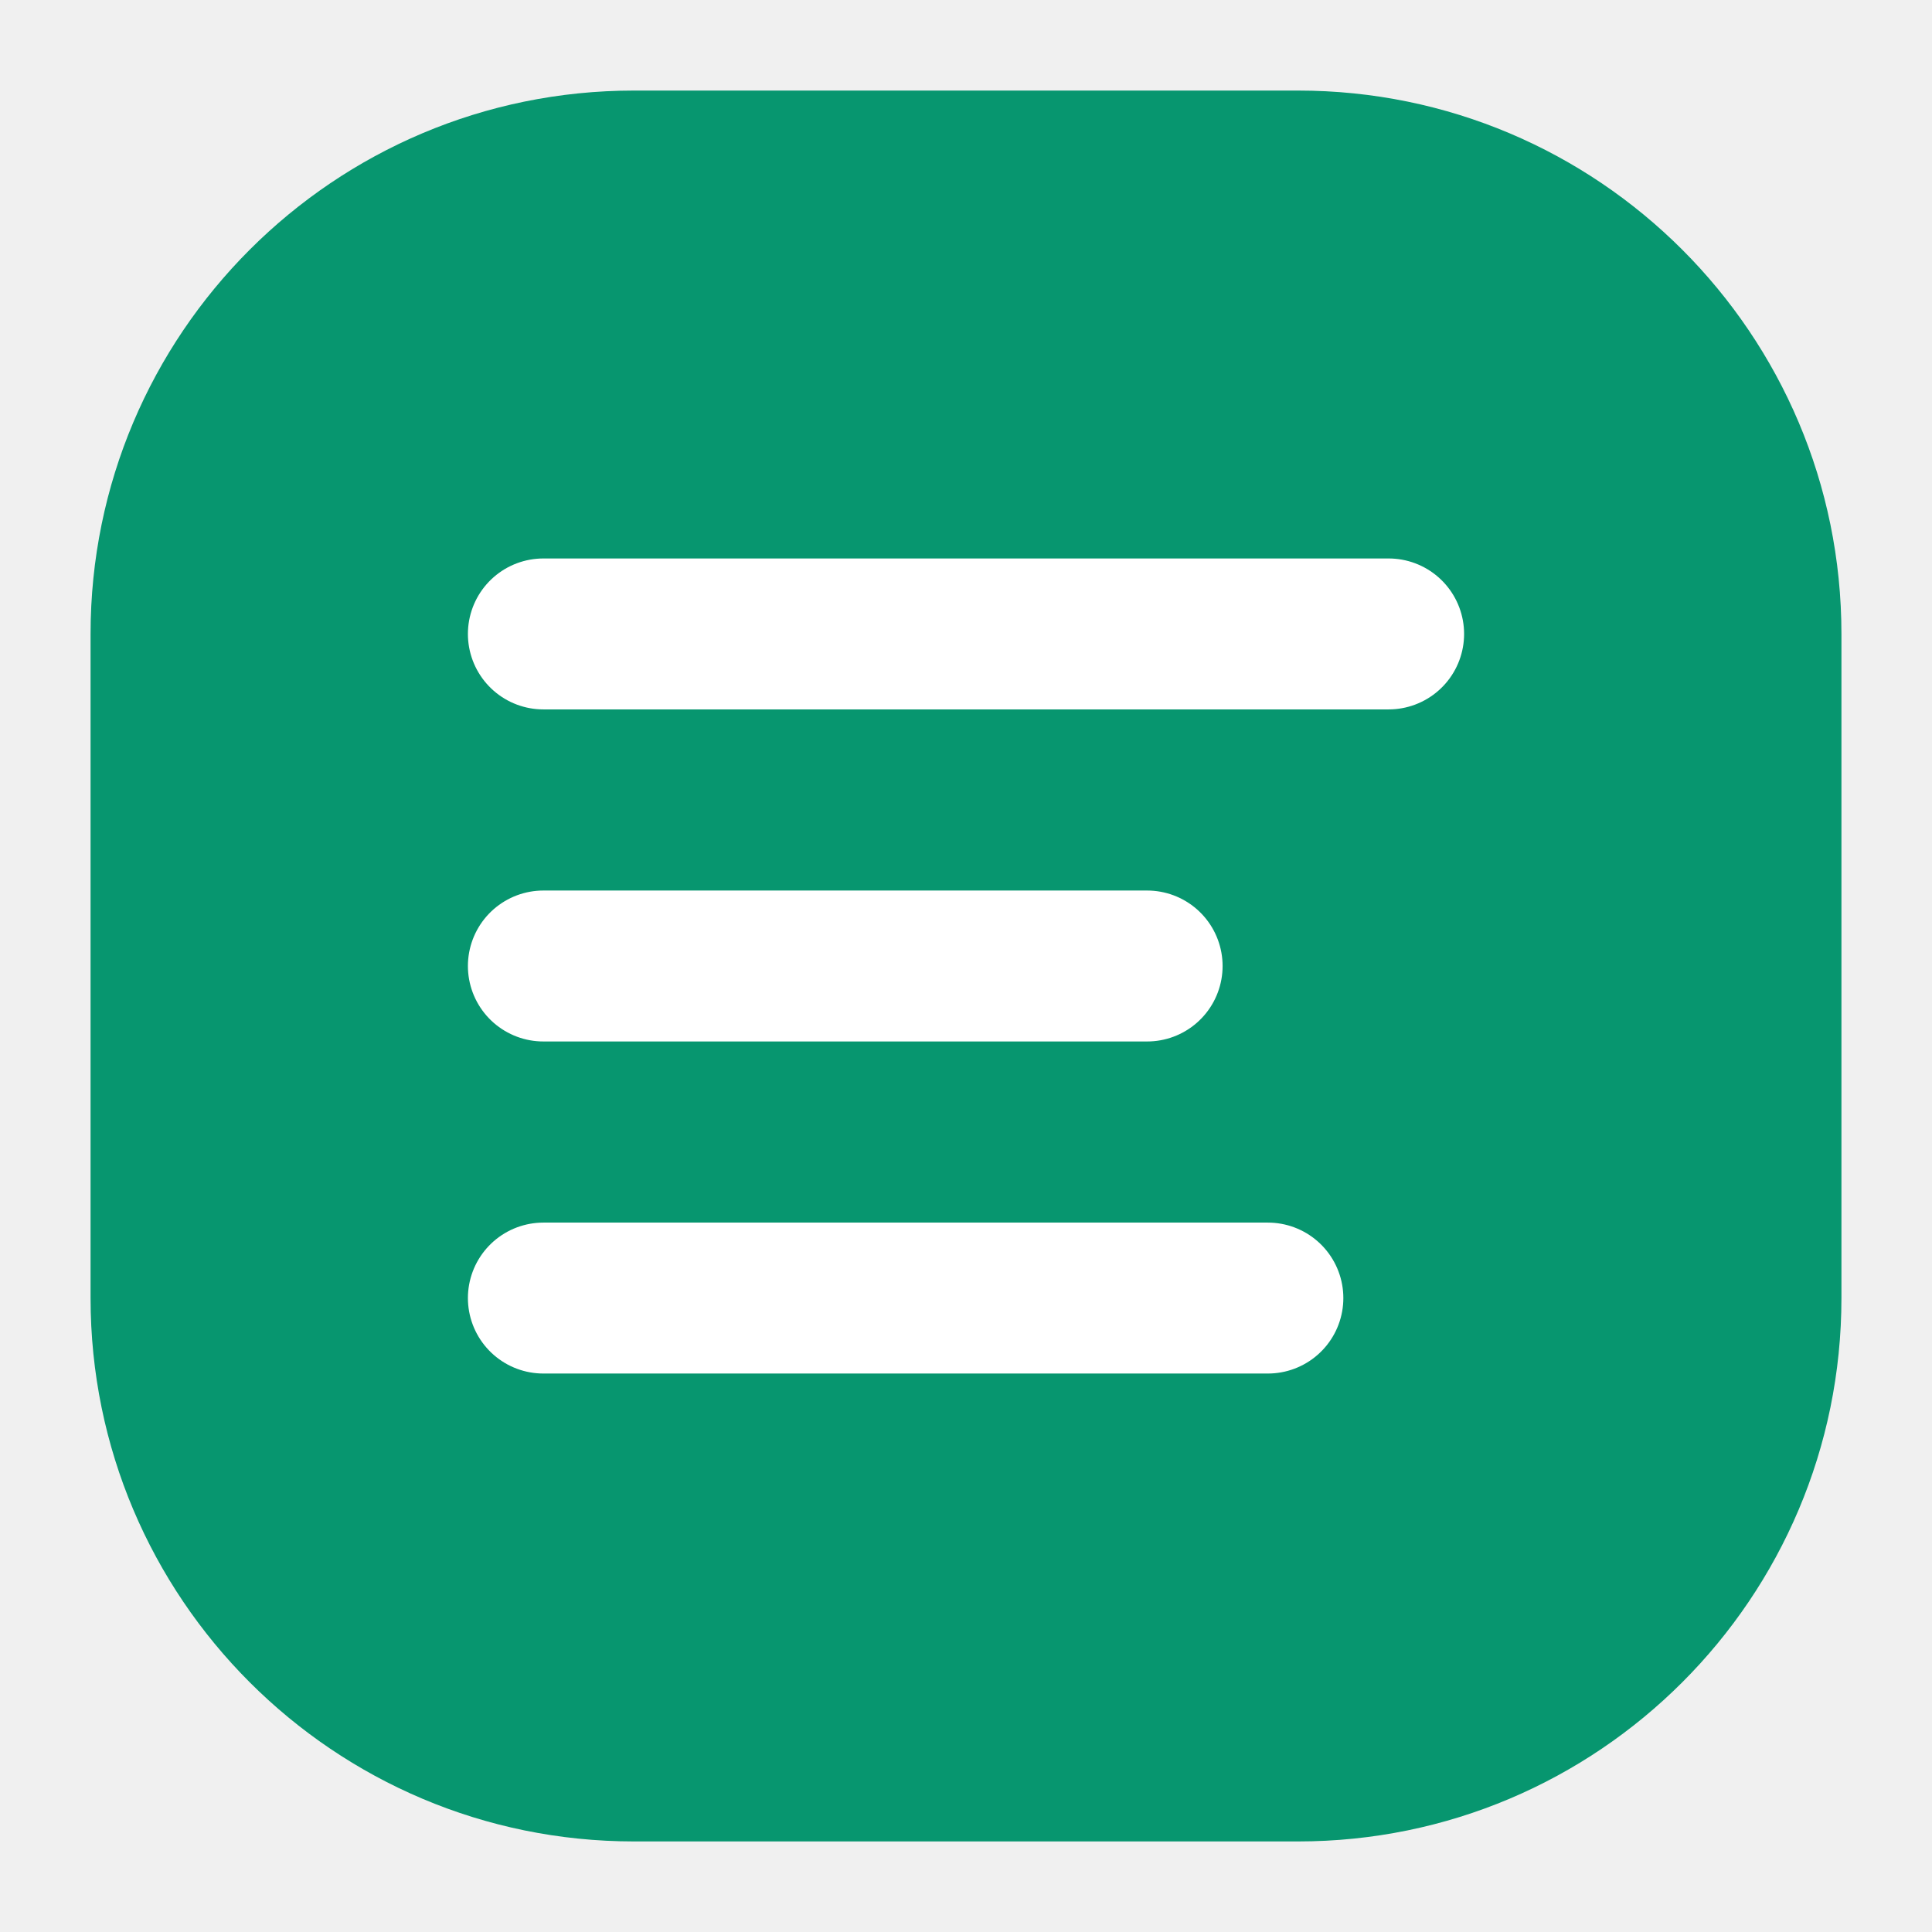
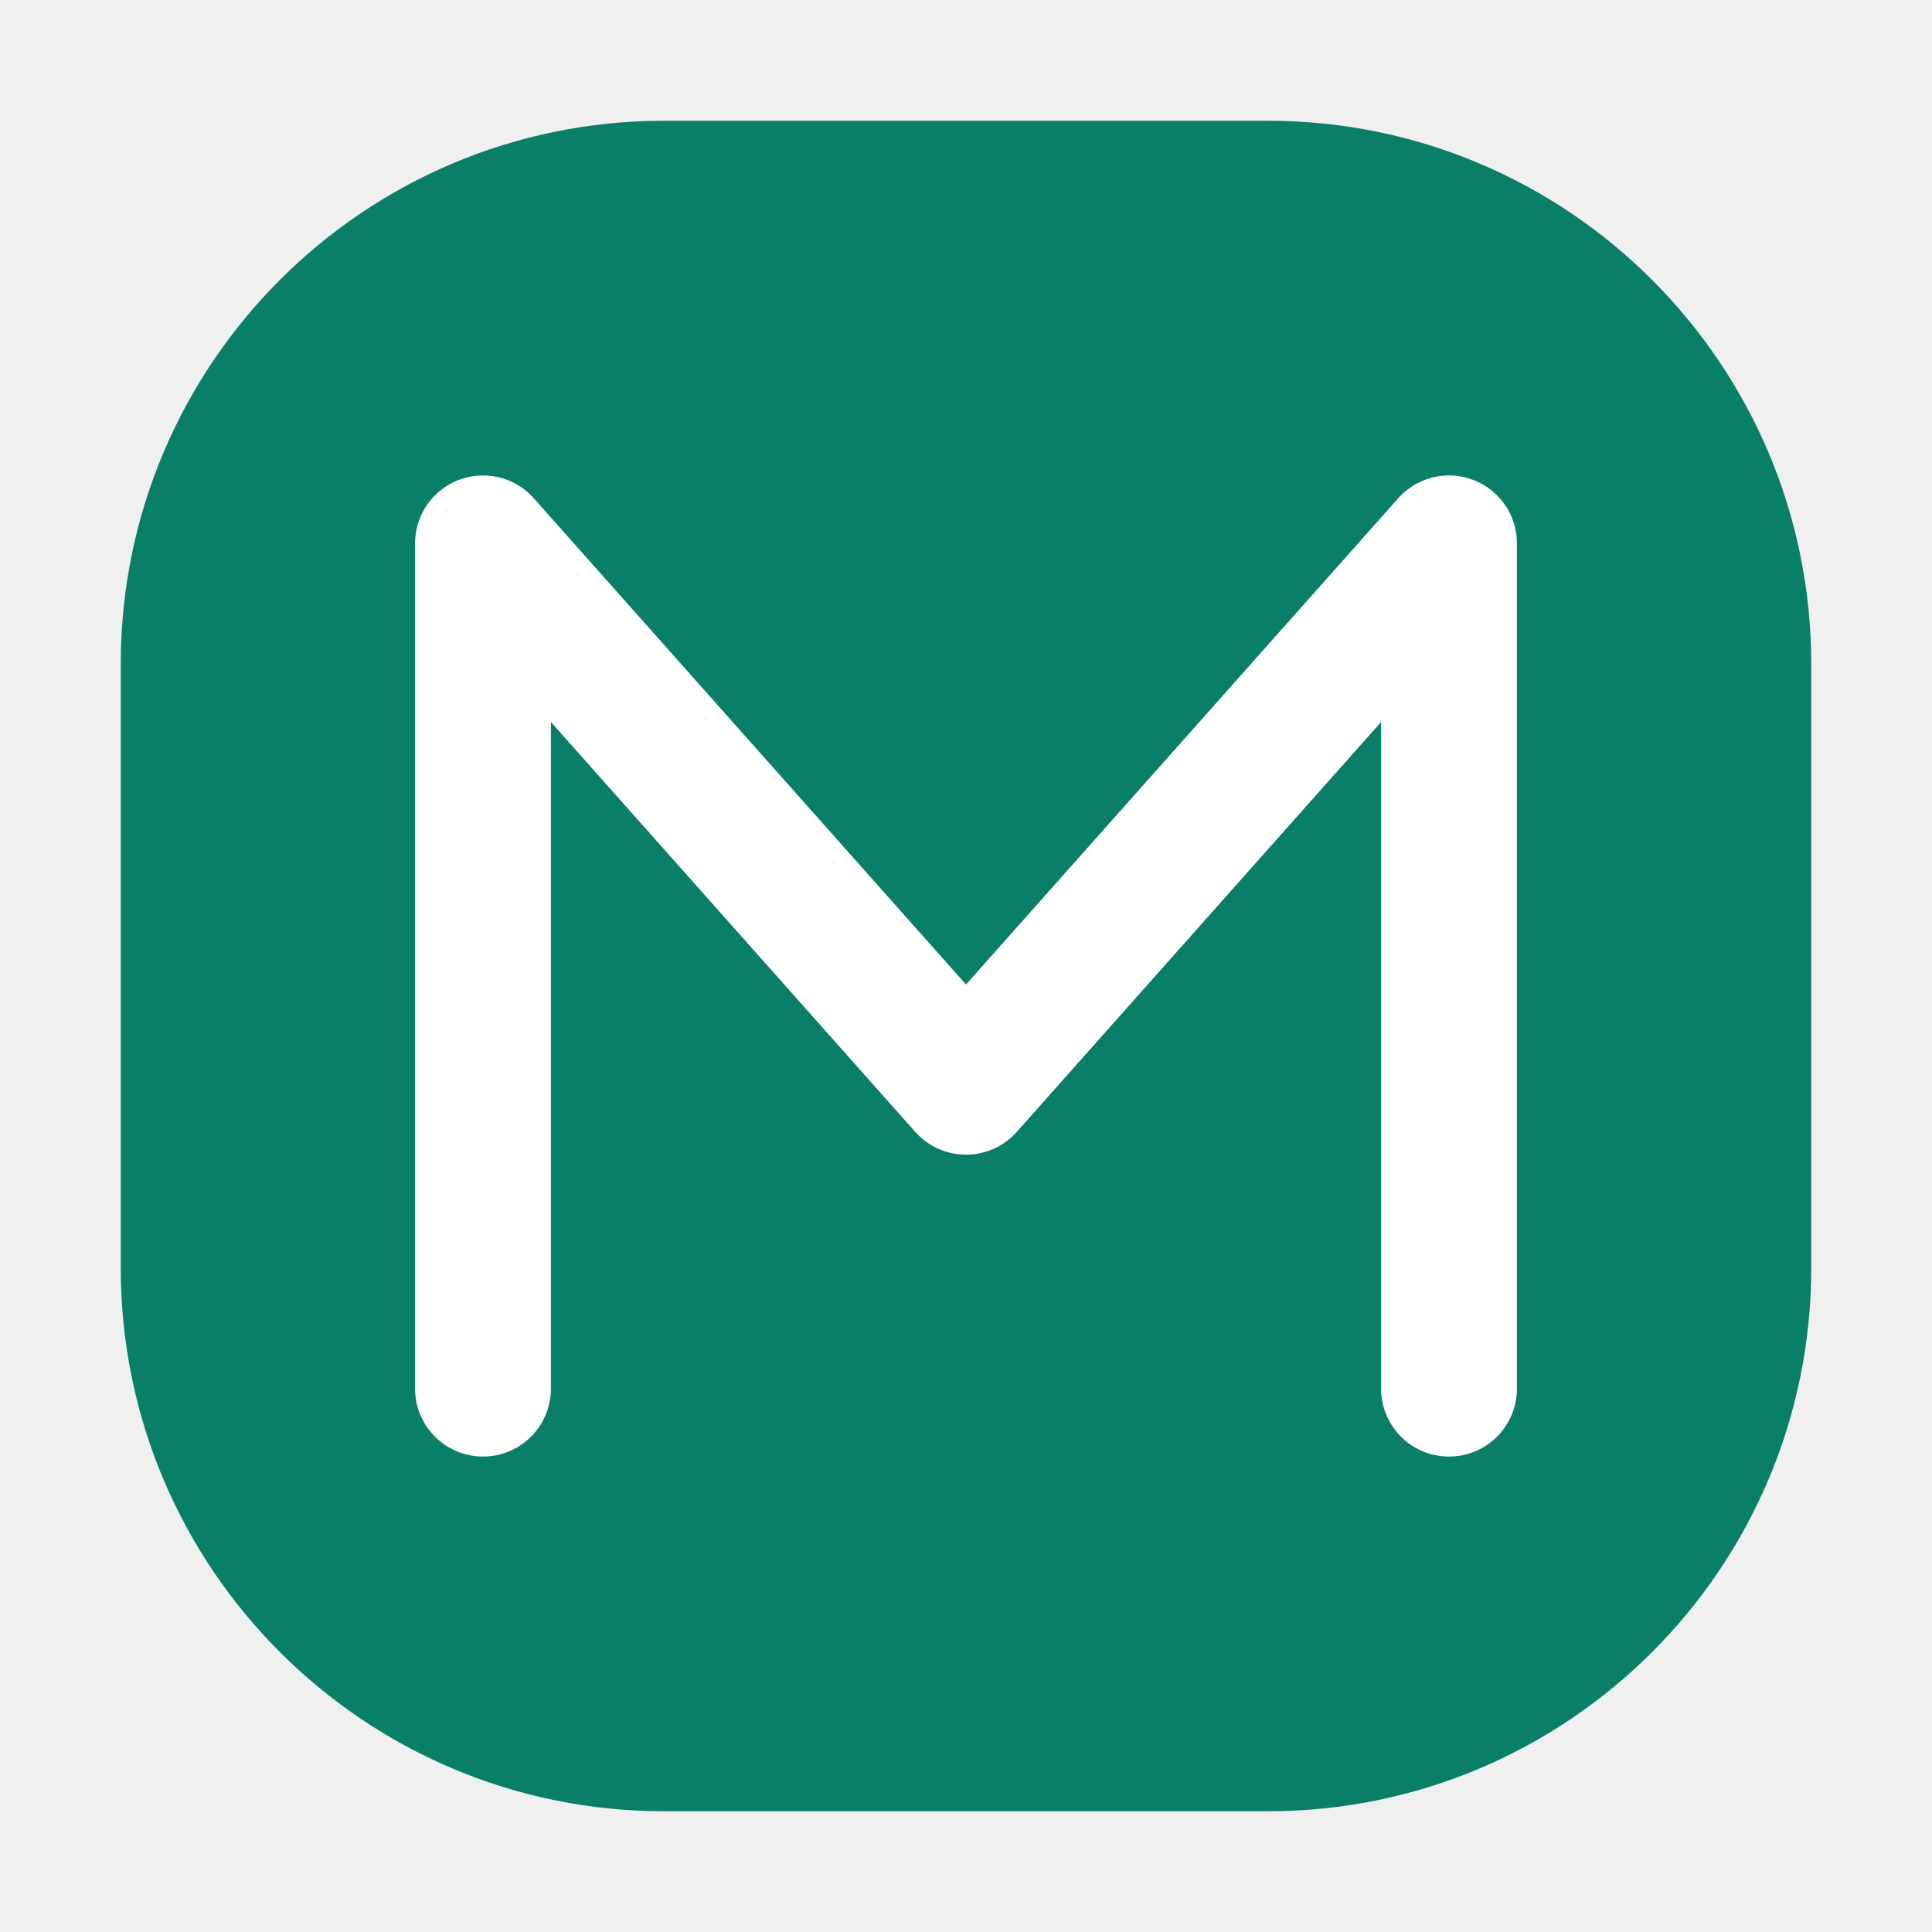
- <svg xmlns="http://www.w3.org/2000/svg" viewBox="0 0 64 64">
-   <rect x="3" y="3" width="58" height="58" rx="18" fill="#07966f" />
-   <path d="M18 21h28M18 32h20M18 43h24" fill="none" stroke="#fff" stroke-linecap="round" stroke-width="5" />
+ <svg xmlns="http://www.w3.org/2000/svg" viewBox="0 0 64 64" role="img" aria-label="Morrow">
+   <rect x="4" y="4" width="56" height="56" rx="18" fill="#087f66" />
+   <path d="M16 46V18l16 18 16-18v28" fill="none" stroke="#fff" stroke-linecap="round" stroke-linejoin="round" stroke-width="4.5" />
</svg>
